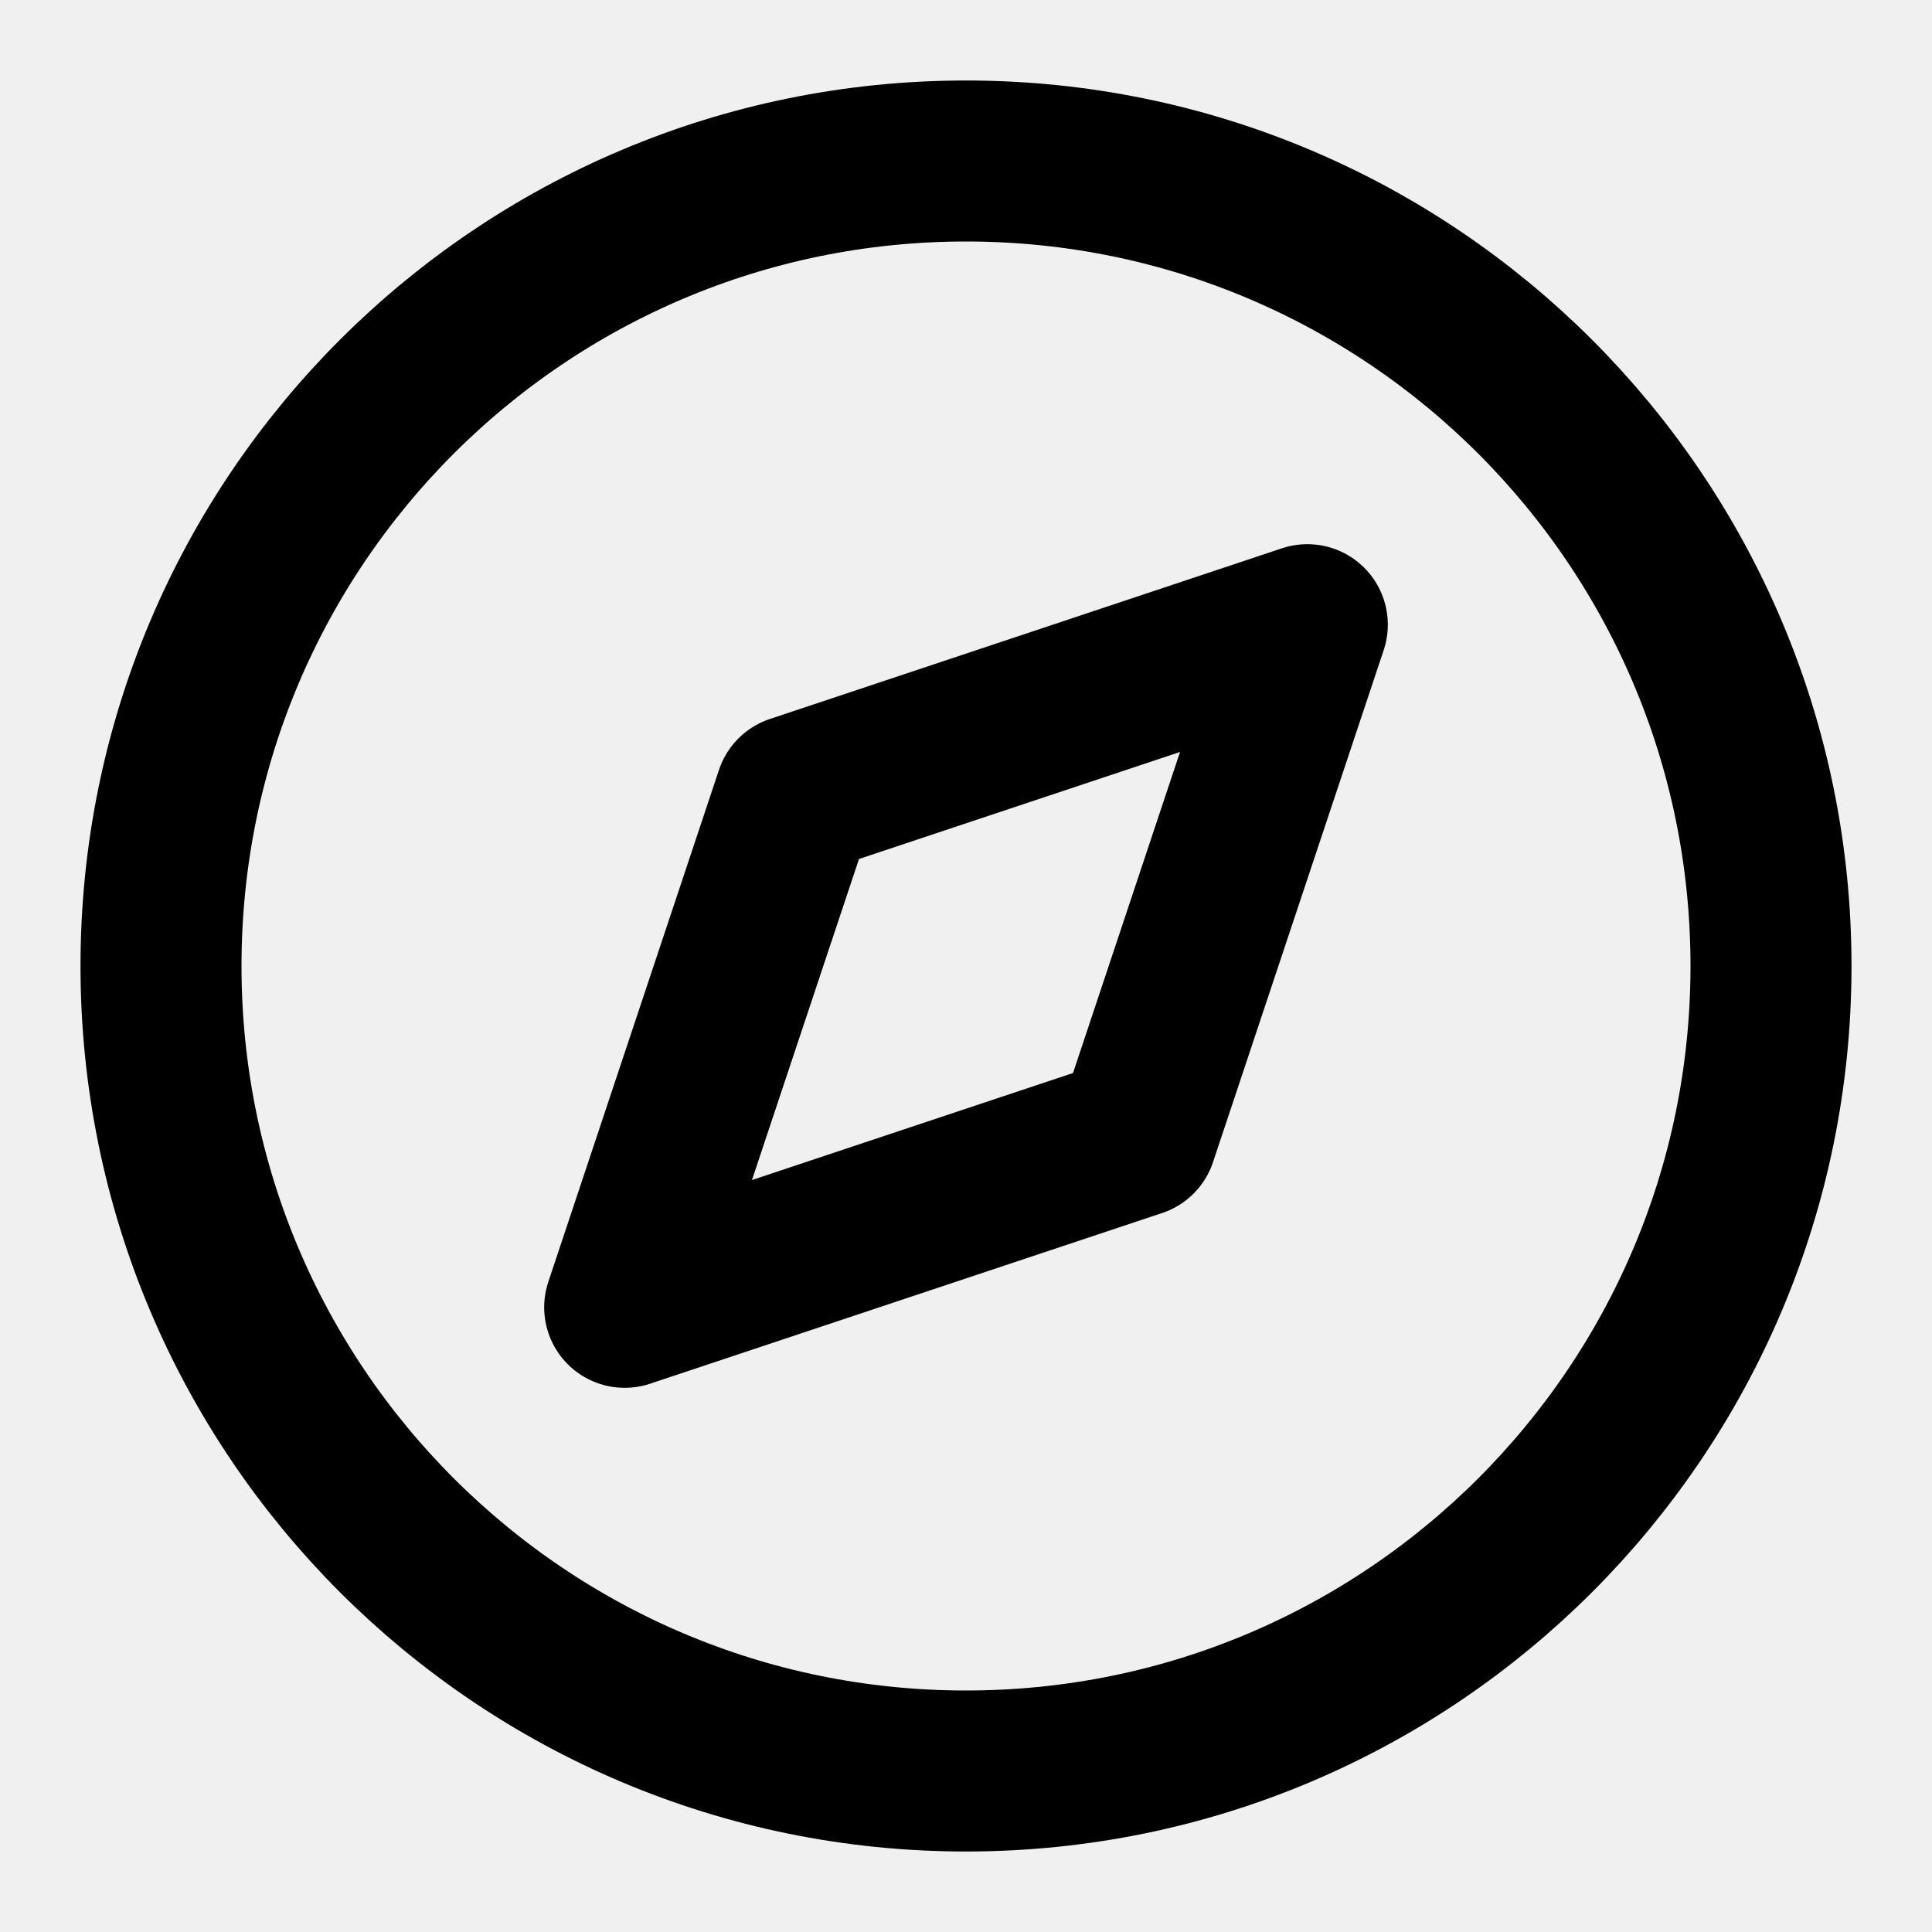
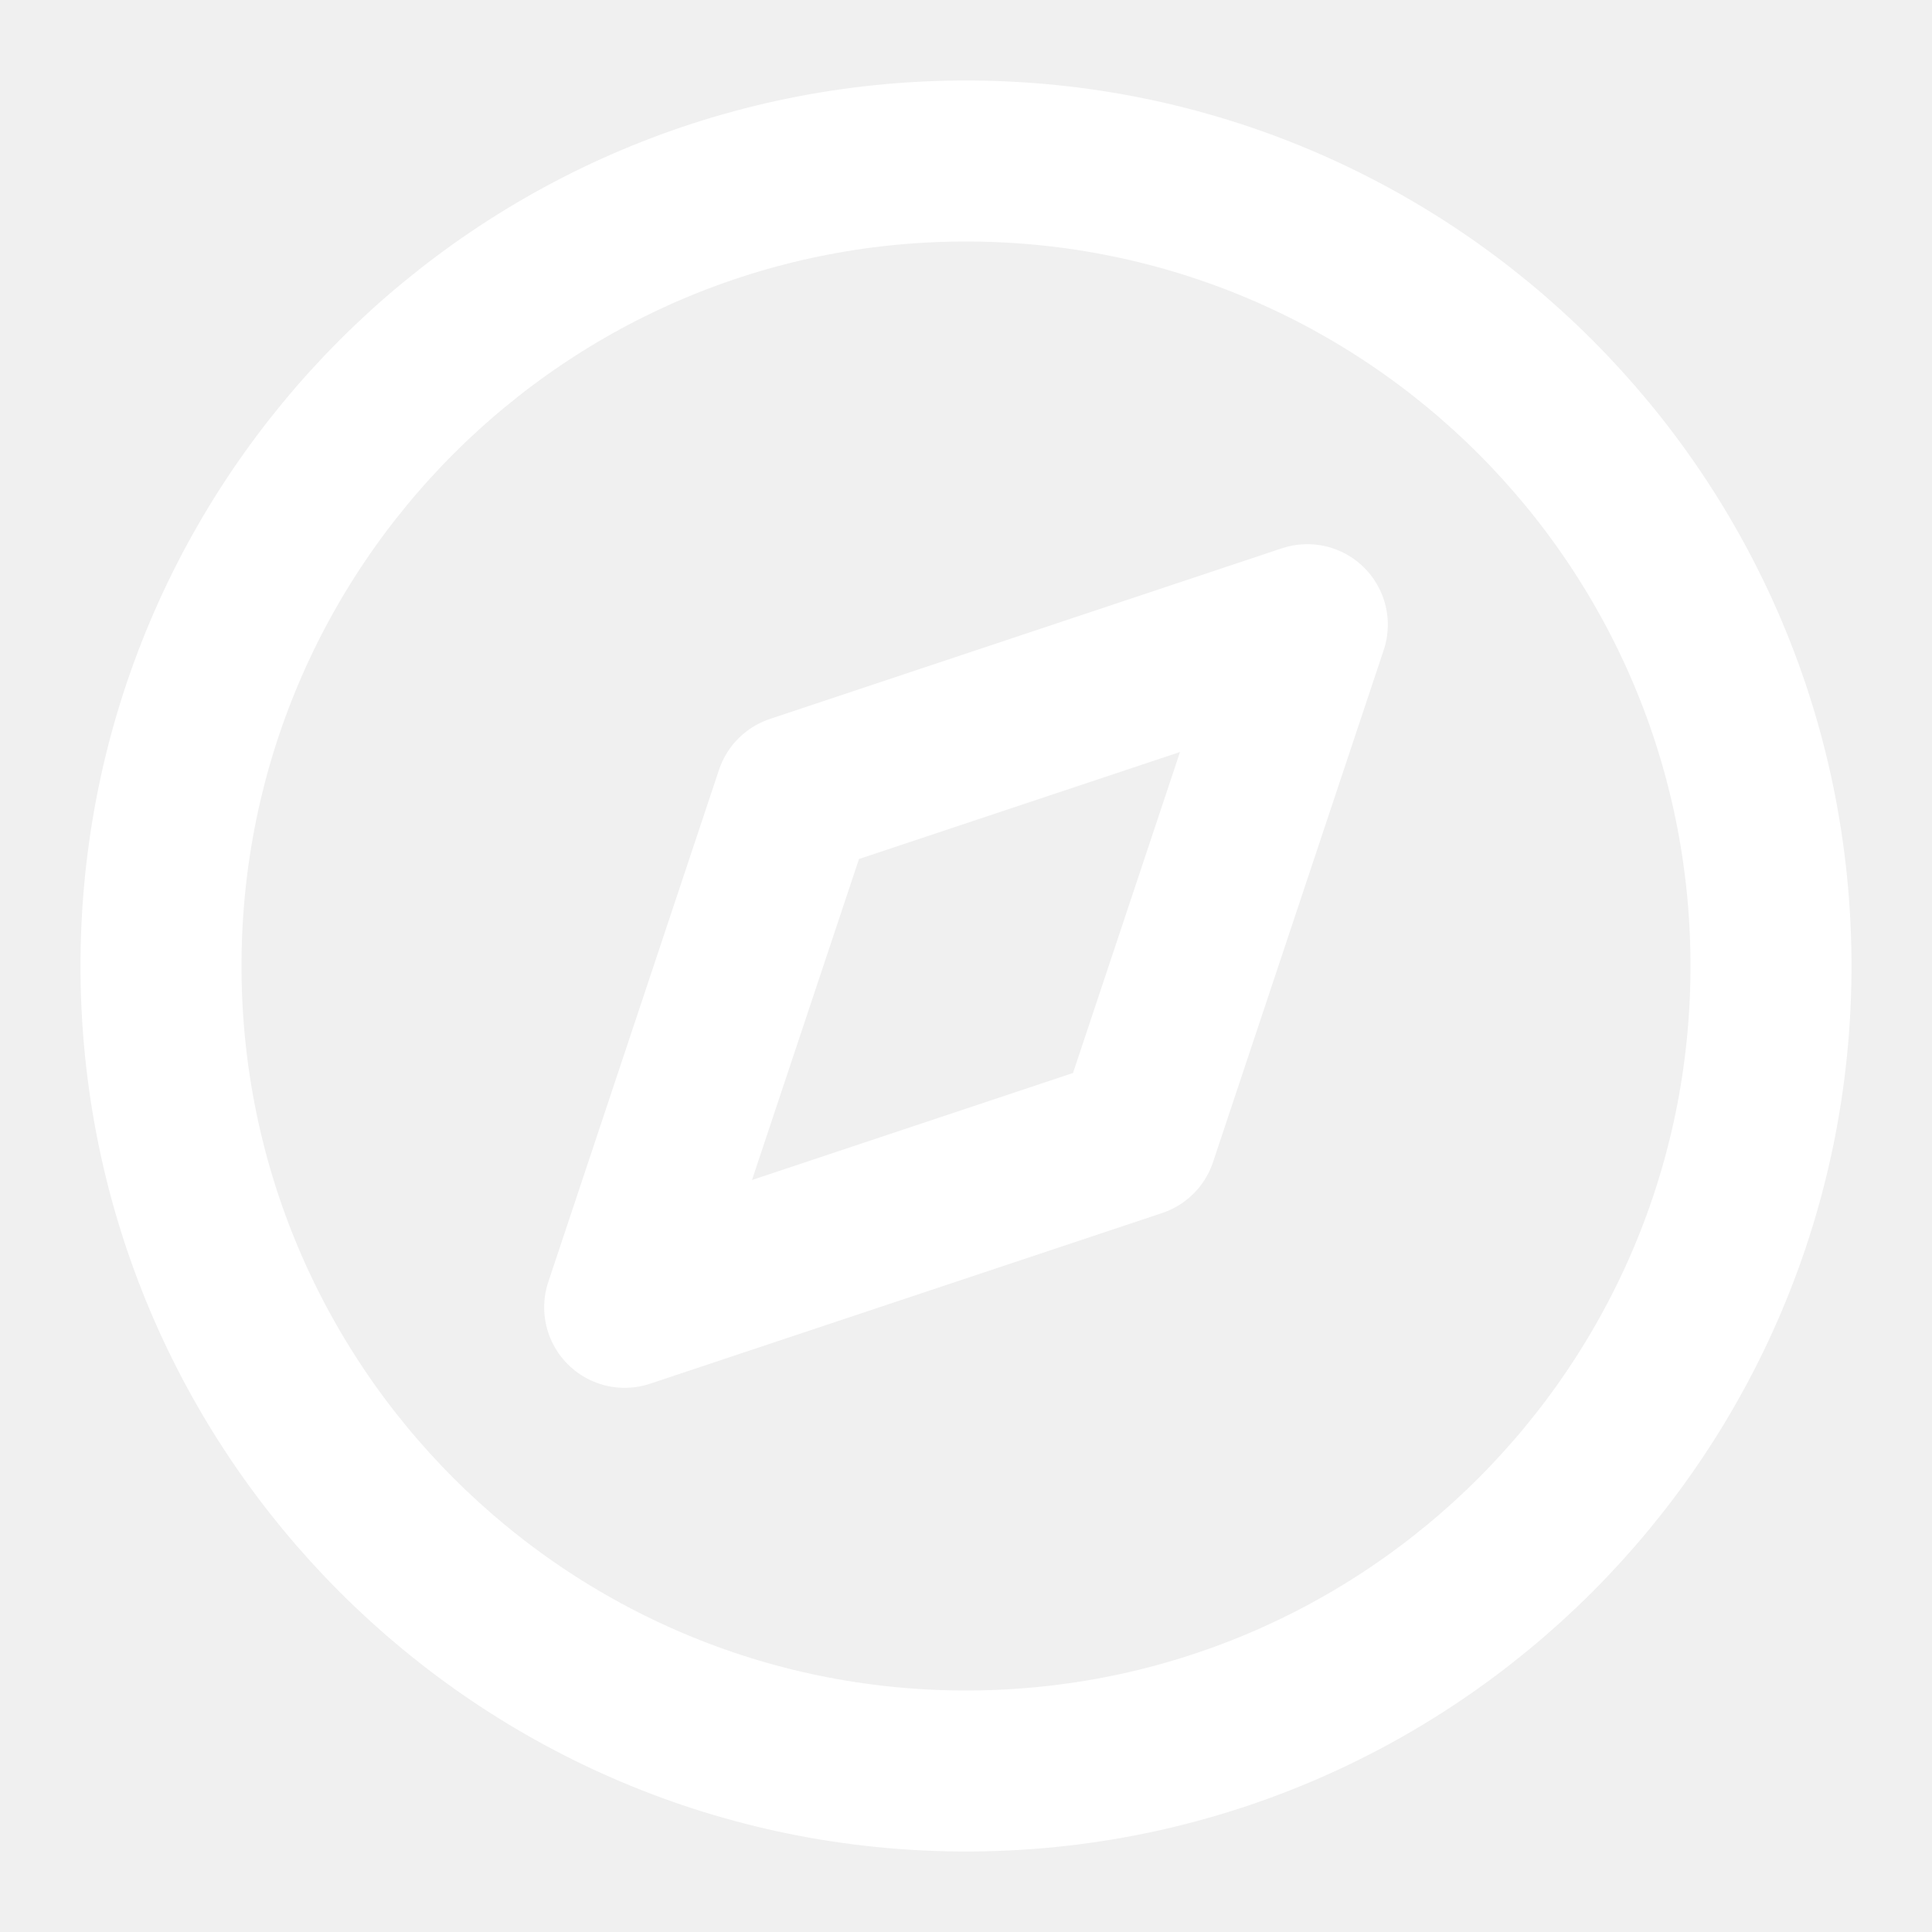
- <svg xmlns="http://www.w3.org/2000/svg" width="48" height="48" viewBox="0 0 24 24" fill="none" stroke="currentColor" stroke-width="2" stroke-linecap="round" stroke-linejoin="round" class="feather feather-compass">
+ <svg xmlns="http://www.w3.org/2000/svg" width="48" height="48" viewBox="0 0 24 24" fill="none" stroke="white" stroke-width="2" stroke-linecap="round" stroke-linejoin="round" class="feather feather-compass">
  <circle cx="12" cy="12" r="10" />
  <polygon points="16.24 7.76 14.12 14.12 7.76 16.24 9.88 9.88 16.24 7.76" />
</svg>
